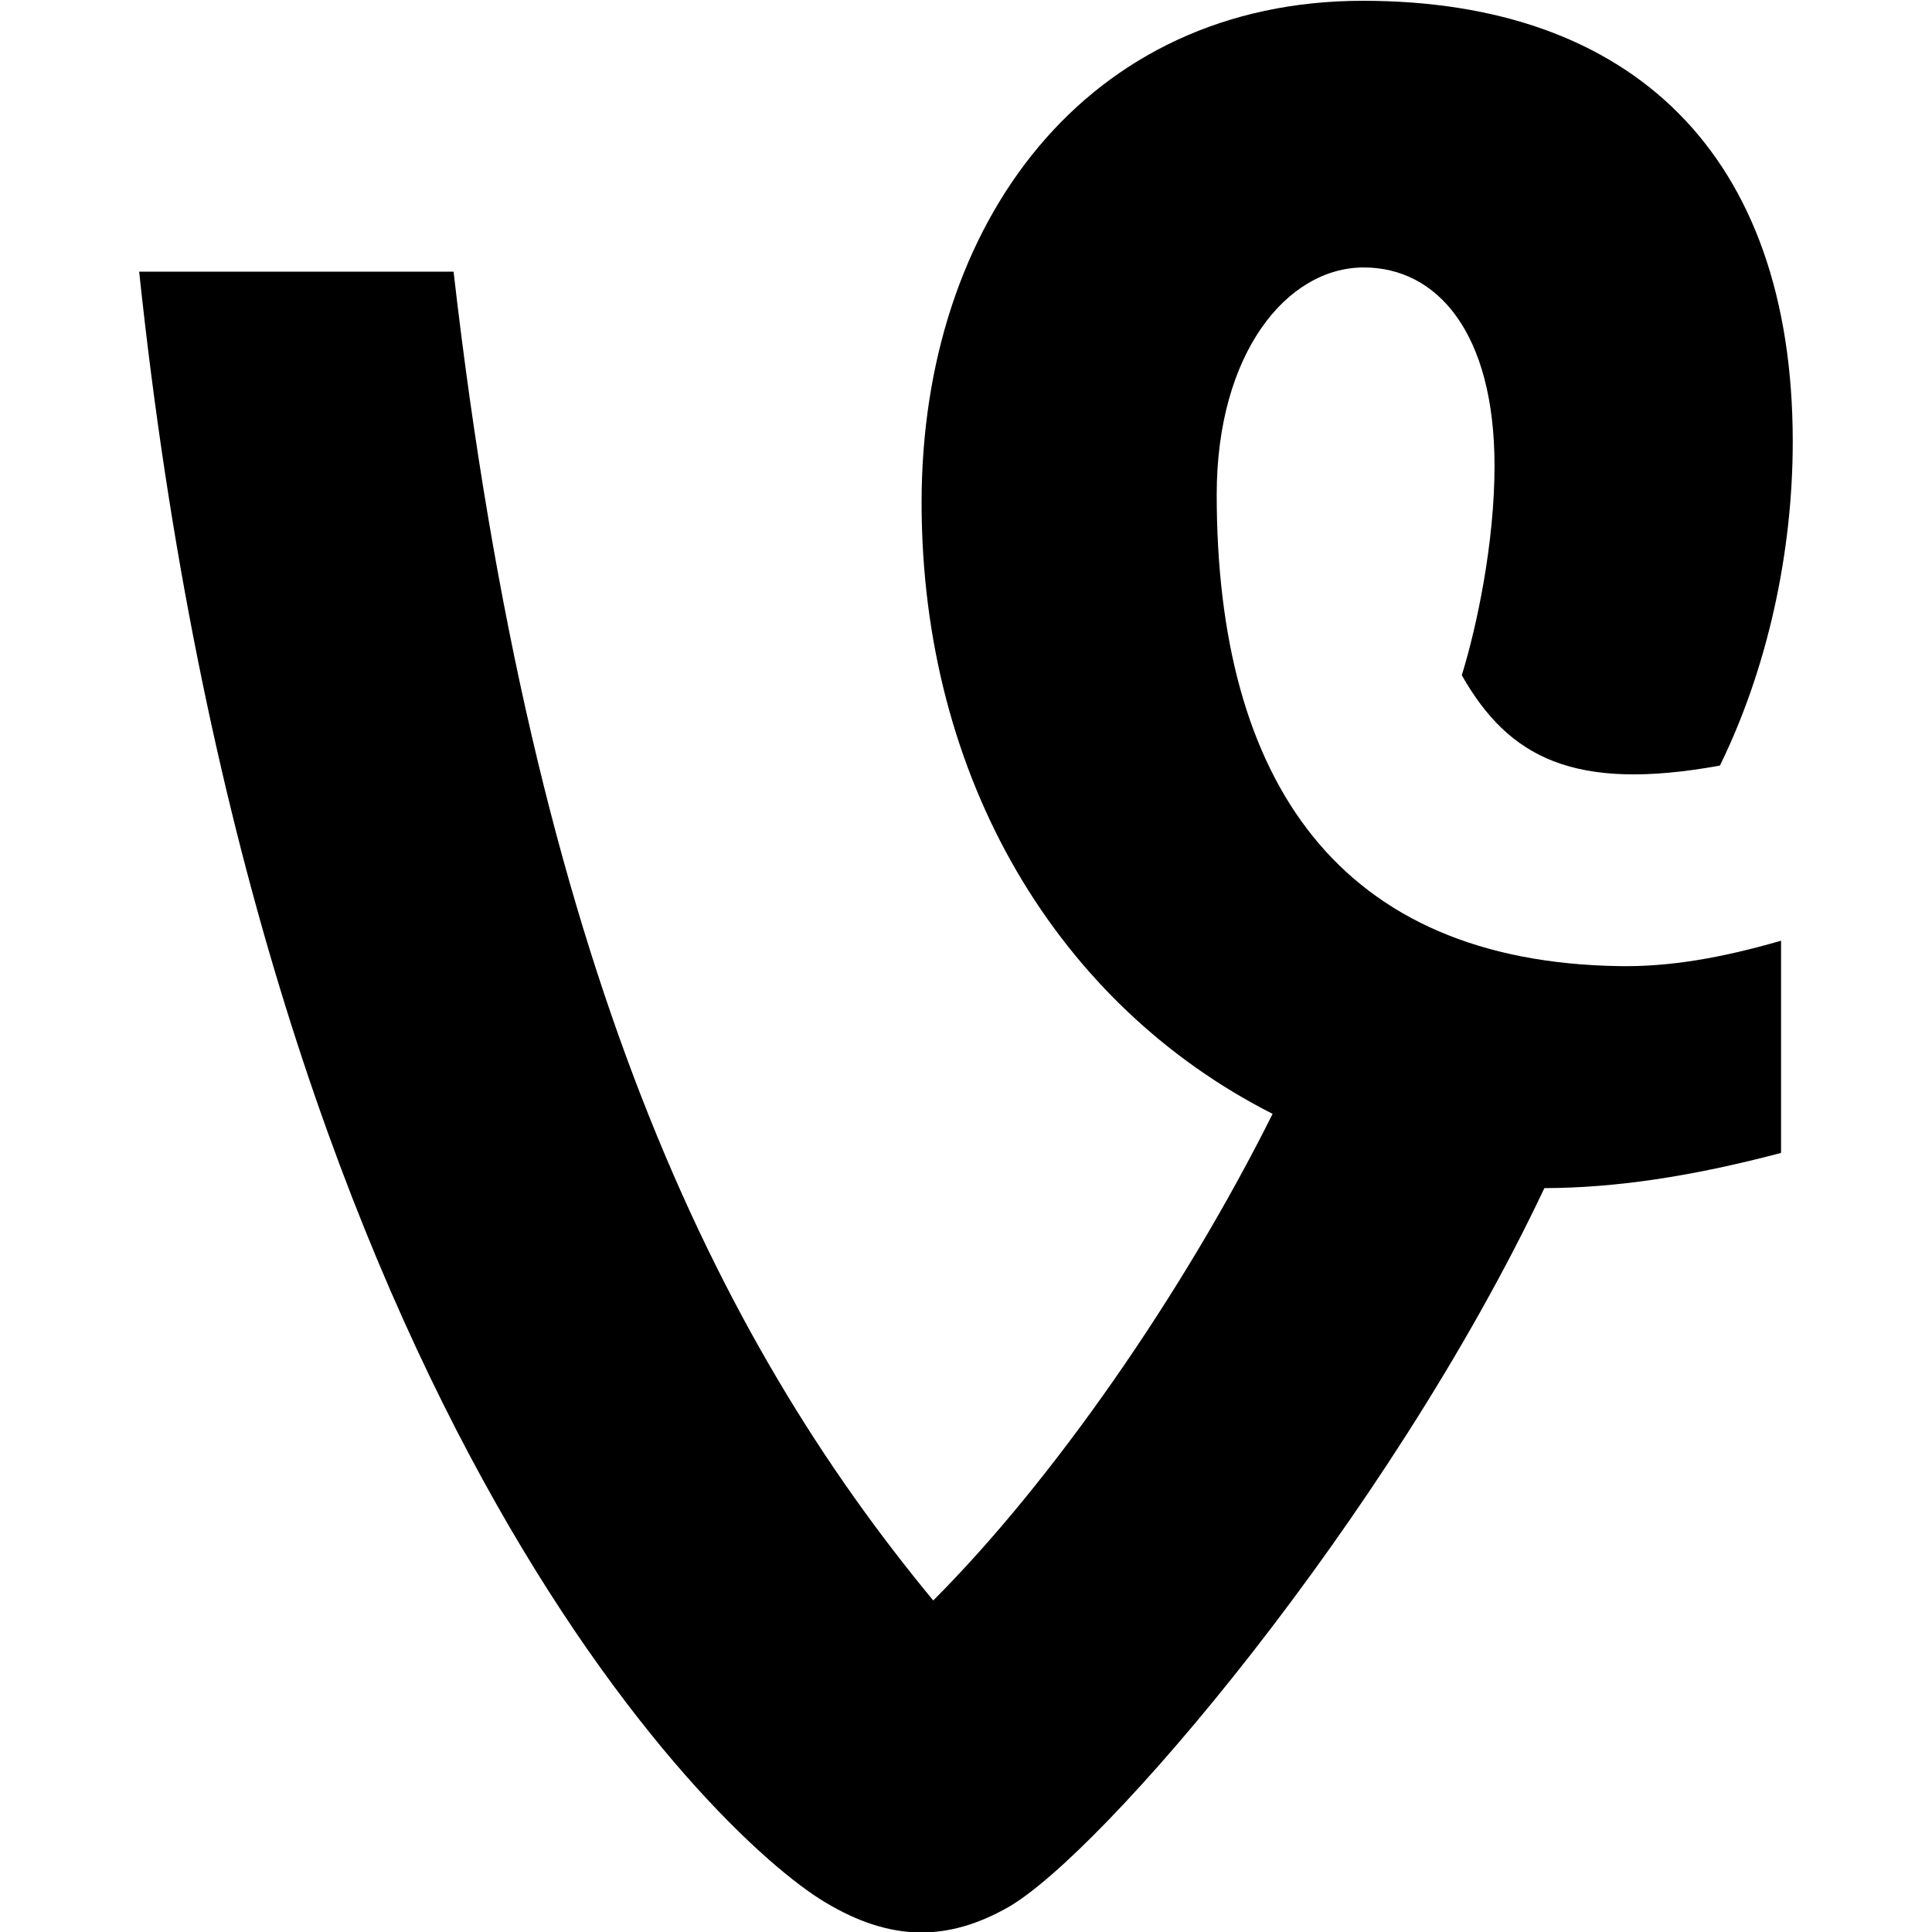
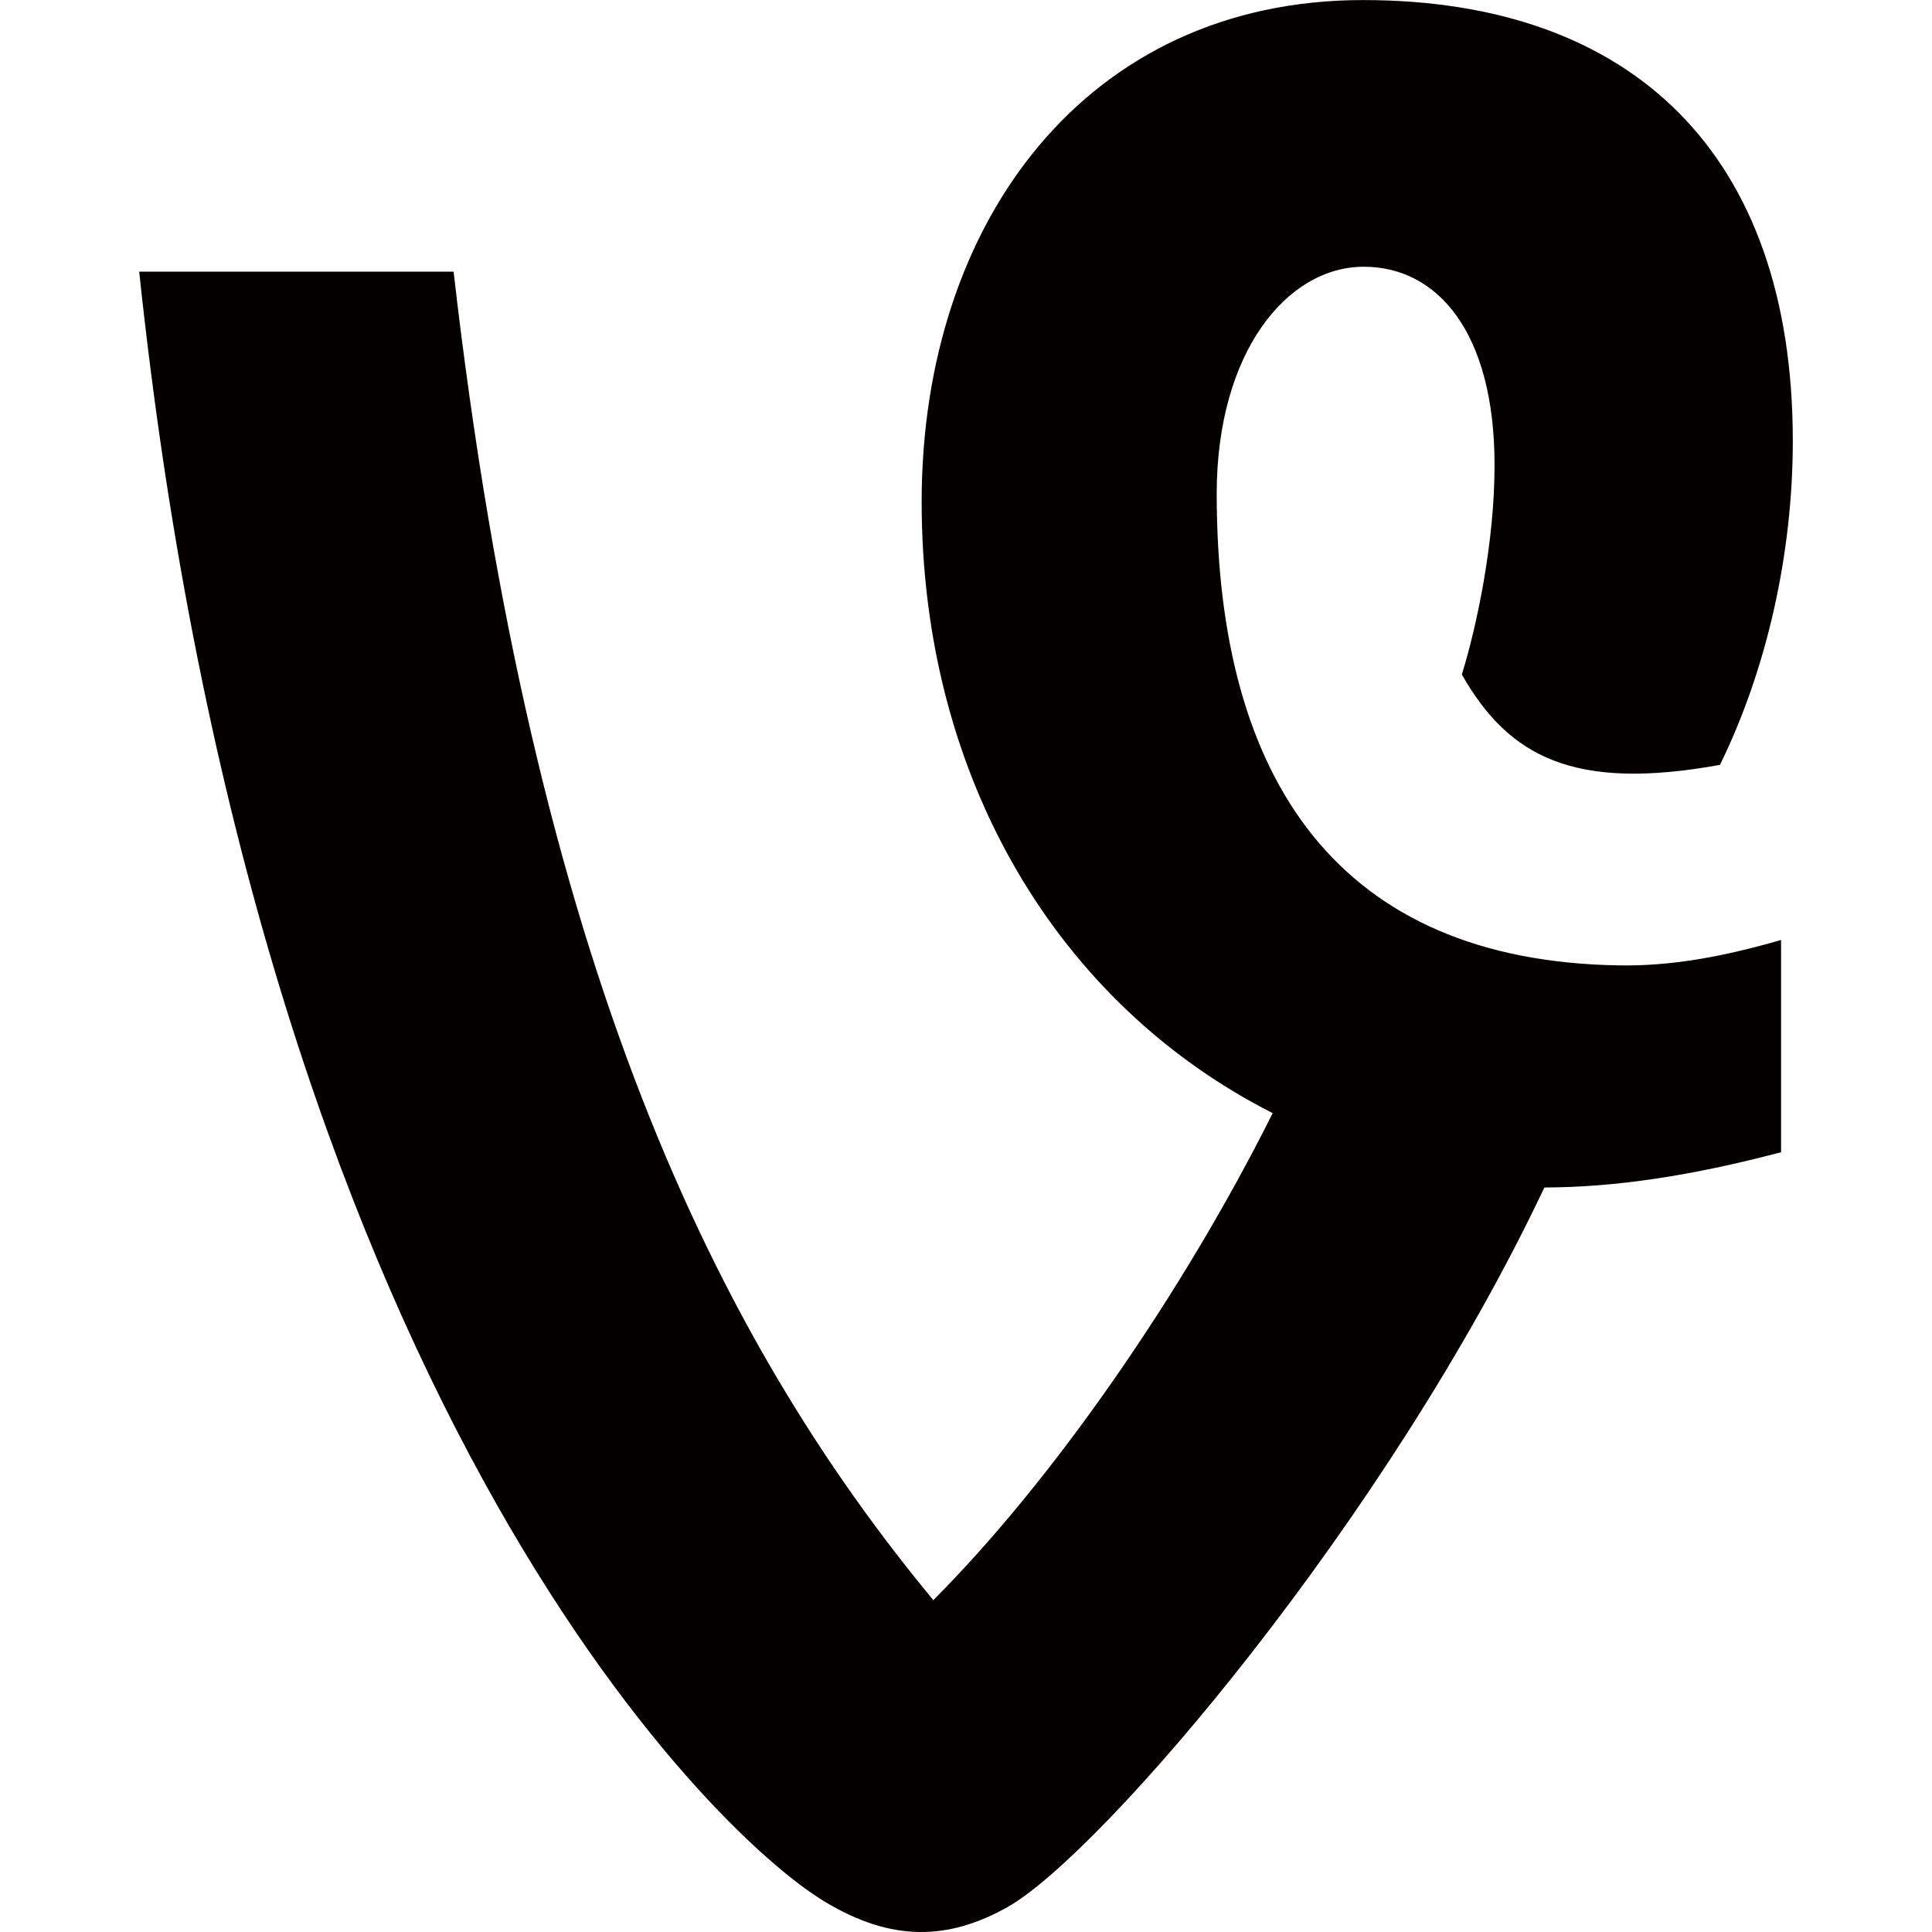
- <svg xmlns="http://www.w3.org/2000/svg" version="1.1" x="0px" y="0px" width="64px" height="64px" viewBox="0 0 64 64" enable-background="new 0 0 64 64" xml:space="preserve">
-   <g id="envato">
- </g>
-   <g id="css3">
- </g>
-   <g id="html5">
- </g>
-   <g id="feed">
- </g>
-   <g id="skype">
- </g>
-   <g id="paypal">
- </g>
-   <g id="evernote">
- </g>
-   <g id="dropbox">
- </g>
-   <g id="codepen">
- </g>
-   <g id="jsfiddle">
- </g>
-   <g id="medium">
- </g>
-   <g id="squarespace">
- </g>
-   <g id="joomla">
- </g>
-   <g id="drupal">
- </g>
-   <g id="wordpress">
- </g>
-   <g id="linux">
- </g>
-   <g id="windows">
- </g>
-   <g id="apple">
- </g>
-   <g id="android">
- </g>
-   <g id="youtube">
- </g>
-   <g id="yelp">
- </g>
-   <g id="vine">
-     <path d="M59,31.162c-2,0.579-3.706,0.869-5.359,0.842c-9.273-0.142-13.336-6.098-13.336-15.624c0-4.668,2.318-7.52,4.872-7.52   c2.426,0,4.331,2.154,4.331,6.574c0,2.55-0.584,5.317-1.084,6.934c1.557,2.741,3.73,3.869,8.55,2.993   c1.555-3.172,2.413-6.997,2.413-10.734c0-9.521-5.335-14.601-14.237-14.601c-9.151,0-14.621,7.347-14.621,16.623   c0,9.188,4.546,16.657,11.628,20.249c-2.976,5.96-7.291,12.166-11.242,16.12C23.716,44.313,17.667,32,15.025,9H4.61   c3.915,37,18.867,51.715,22.727,54.017c2.178,1.309,4.054,1.294,6.047,0.17c3.128-1.779,12.572-12.83,17.776-23.829   c2.33-0.007,4.84-0.374,7.84-1.166V31.162z" />
-   </g>
-   <g id="vimeo">
- </g>
-   <g id="viadeo">
- </g>
-   <g id="twitter">
- </g>
-   <g id="tumblr">
- </g>
-   <g id="stumbleupon">
- </g>
-   <g id="spotify">
- </g>
-   <g id="soundcloud">
- </g>
-   <g id="reddit">
- </g>
-   <g id="rdio">
- </g>
-   <g id="quora">
- </g>
-   <g id="pinterest">
- </g>
-   <g id="linkedin">
- </g>
-   <g id="lastfm">
- </g>
-   <g id="instagram">
- </g>
-   <g id="google-plus">
- </g>
-   <g id="github">
- </g>
-   <g id="foursquare">
- </g>
-   <g id="flickr">
- </g>
-   <g id="facebook">
- </g>
-   <g id="dribbble">
- </g>
-   <g id="deviantart">
- </g>
-   <g id="delicious">
- </g>
-   <g id="blogger">
- </g>
-   <g id="behance">
- </g>
+ <svg xmlns="http://www.w3.org/2000/svg" width="64" height="64" viewBox="0 0 64 64">
+   <path fill="#040000" d="M59,31.138c-2,0.579-3.706,0.869-5.359,0.842c-9.273-0.142-13.336-6.098-13.336-15.624 c0-4.668,2.318-7.52,4.873-7.52c2.426,0,4.331,2.154,4.331,6.574c0,2.55-0.584,5.317-1.083,6.934 c1.557,2.741,3.73,3.869,8.55,2.993c1.555-3.172,2.413-6.997,2.413-10.734c0-9.521-5.335-14.601-14.237-14.601 c-9.151,0-14.621,7.347-14.621,16.623c0,9.188,4.546,16.657,11.628,20.249c-2.976,5.96-7.291,12.178-11.242,16.132 C23.717,44.301,17.668,32,15.026,9H4.611c3.915,37,18.867,51.703,22.727,54.005c2.178,1.309,4.054,1.288,6.047,0.164 c3.128-1.779,12.571-12.833,17.775-23.832C53.49,39.331,56,38.96,59,38.169V31.138z" />
</svg>
